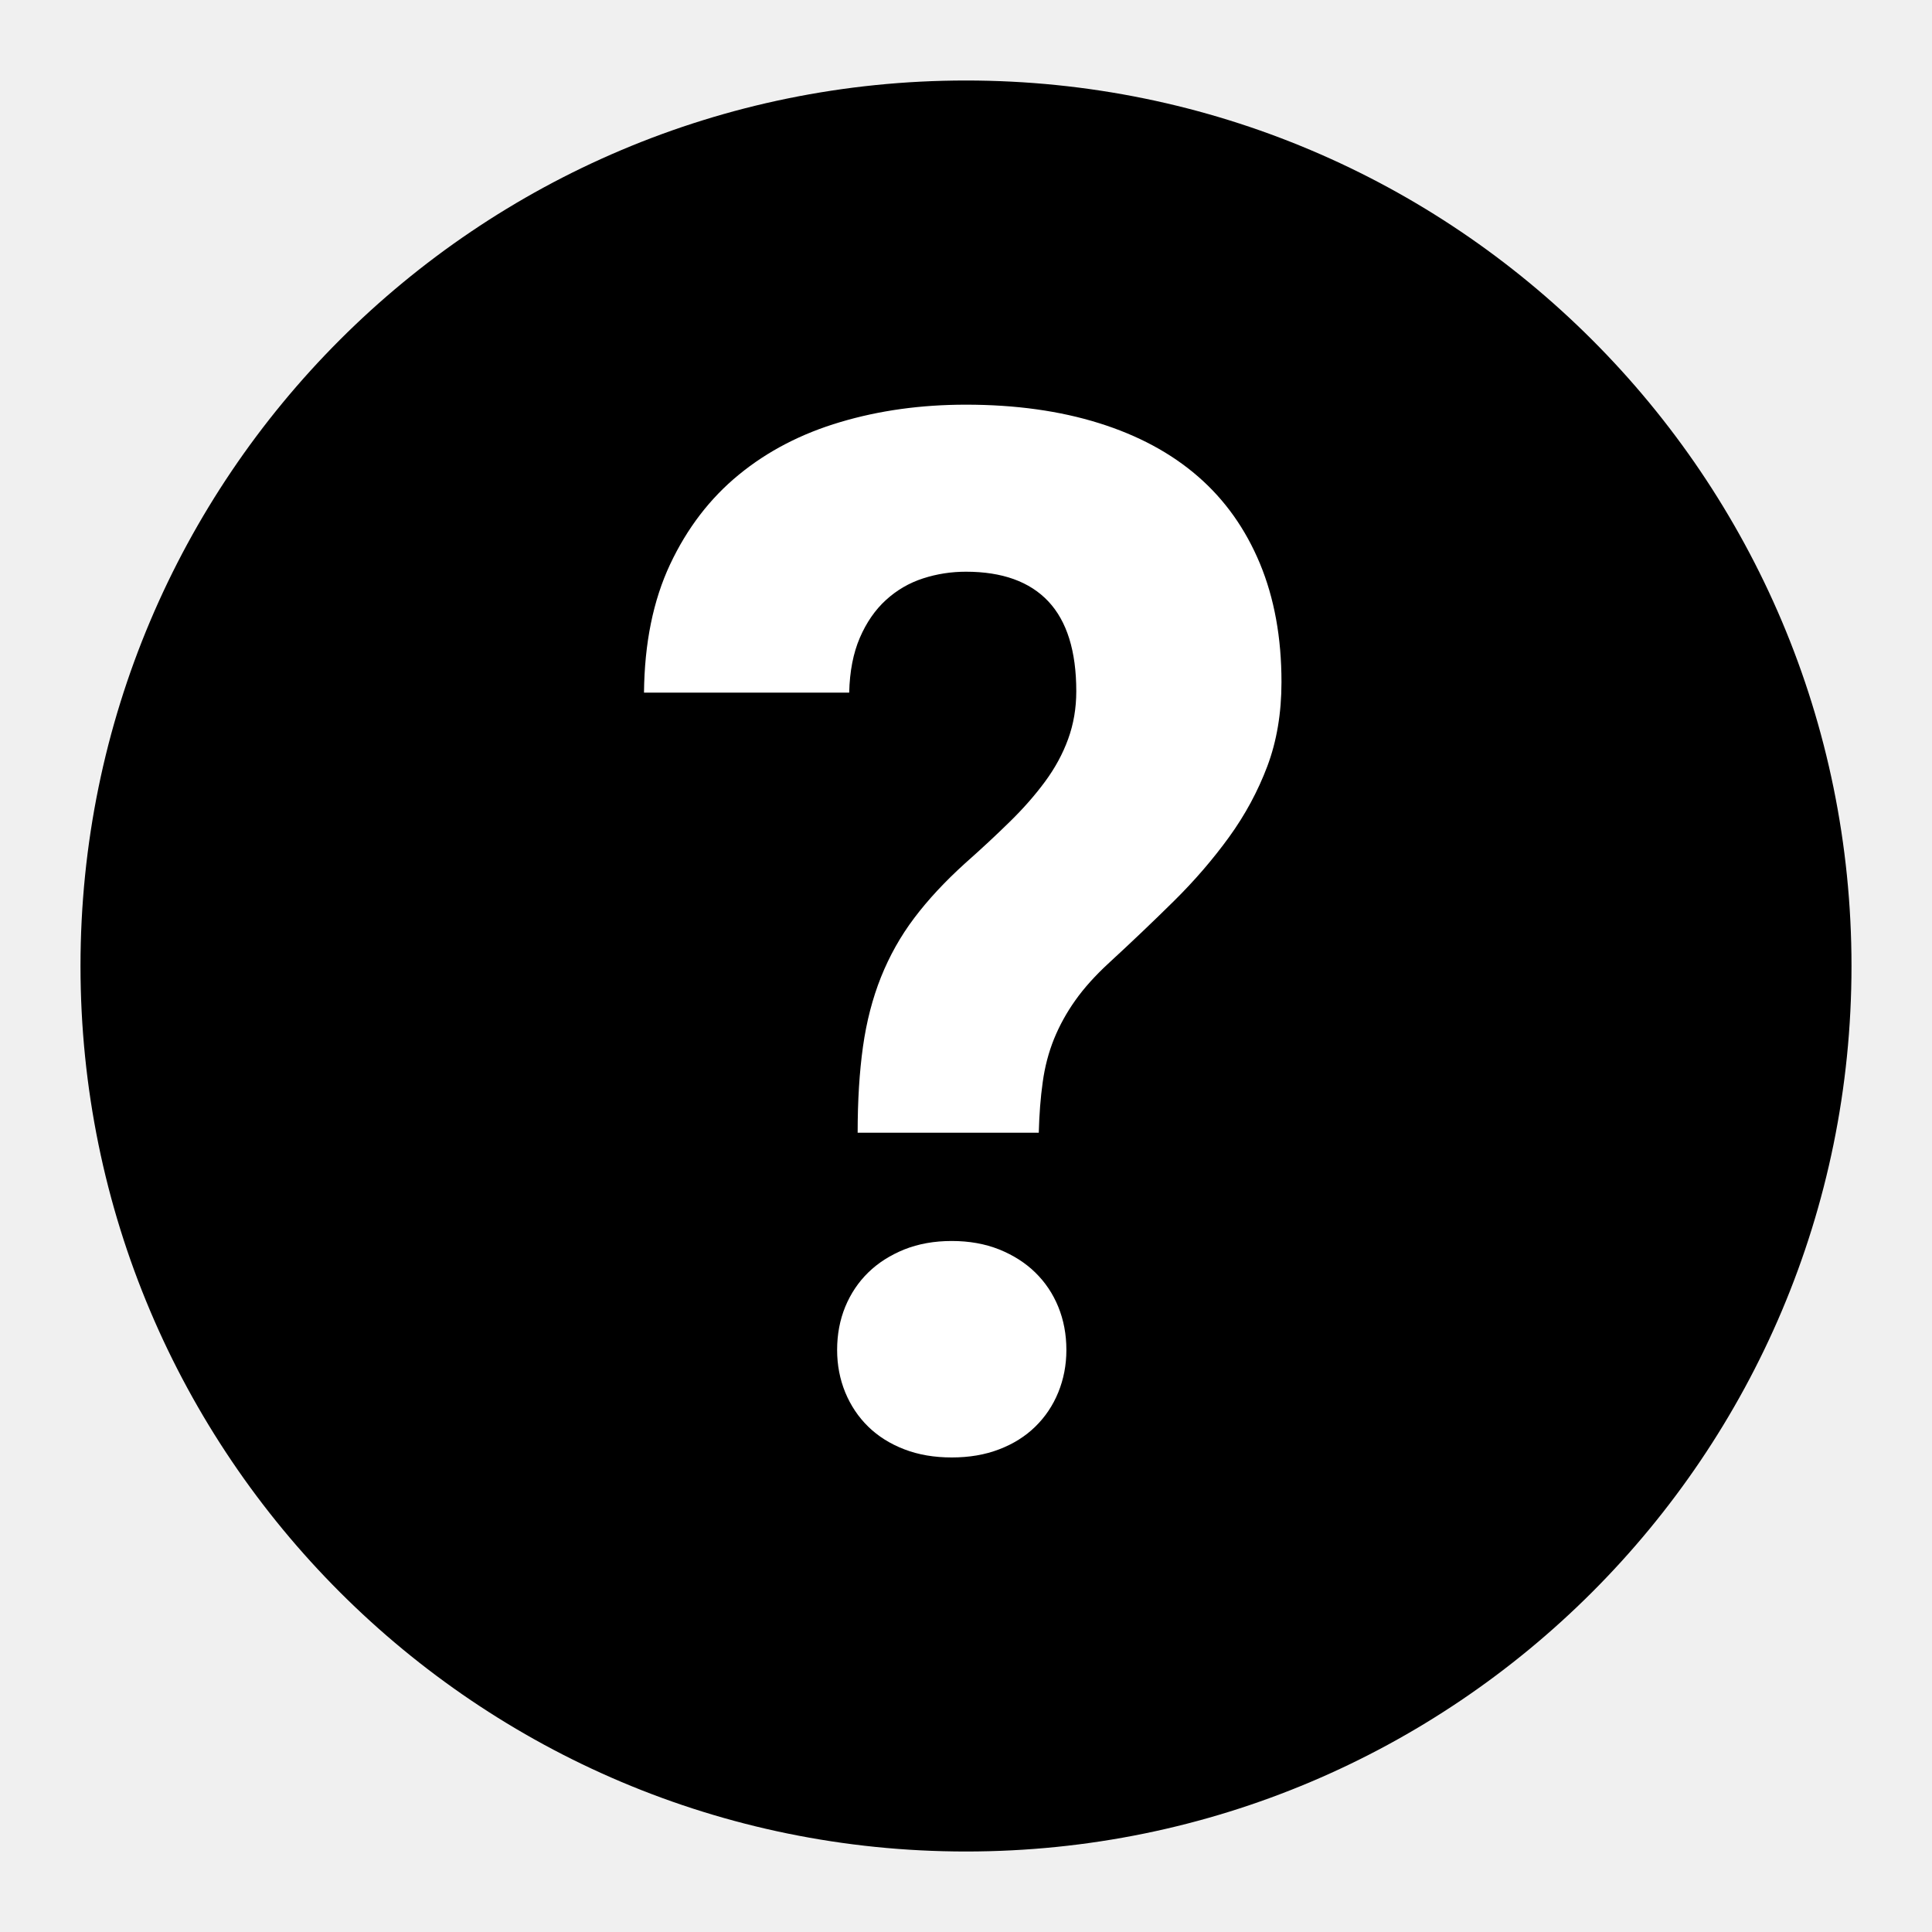
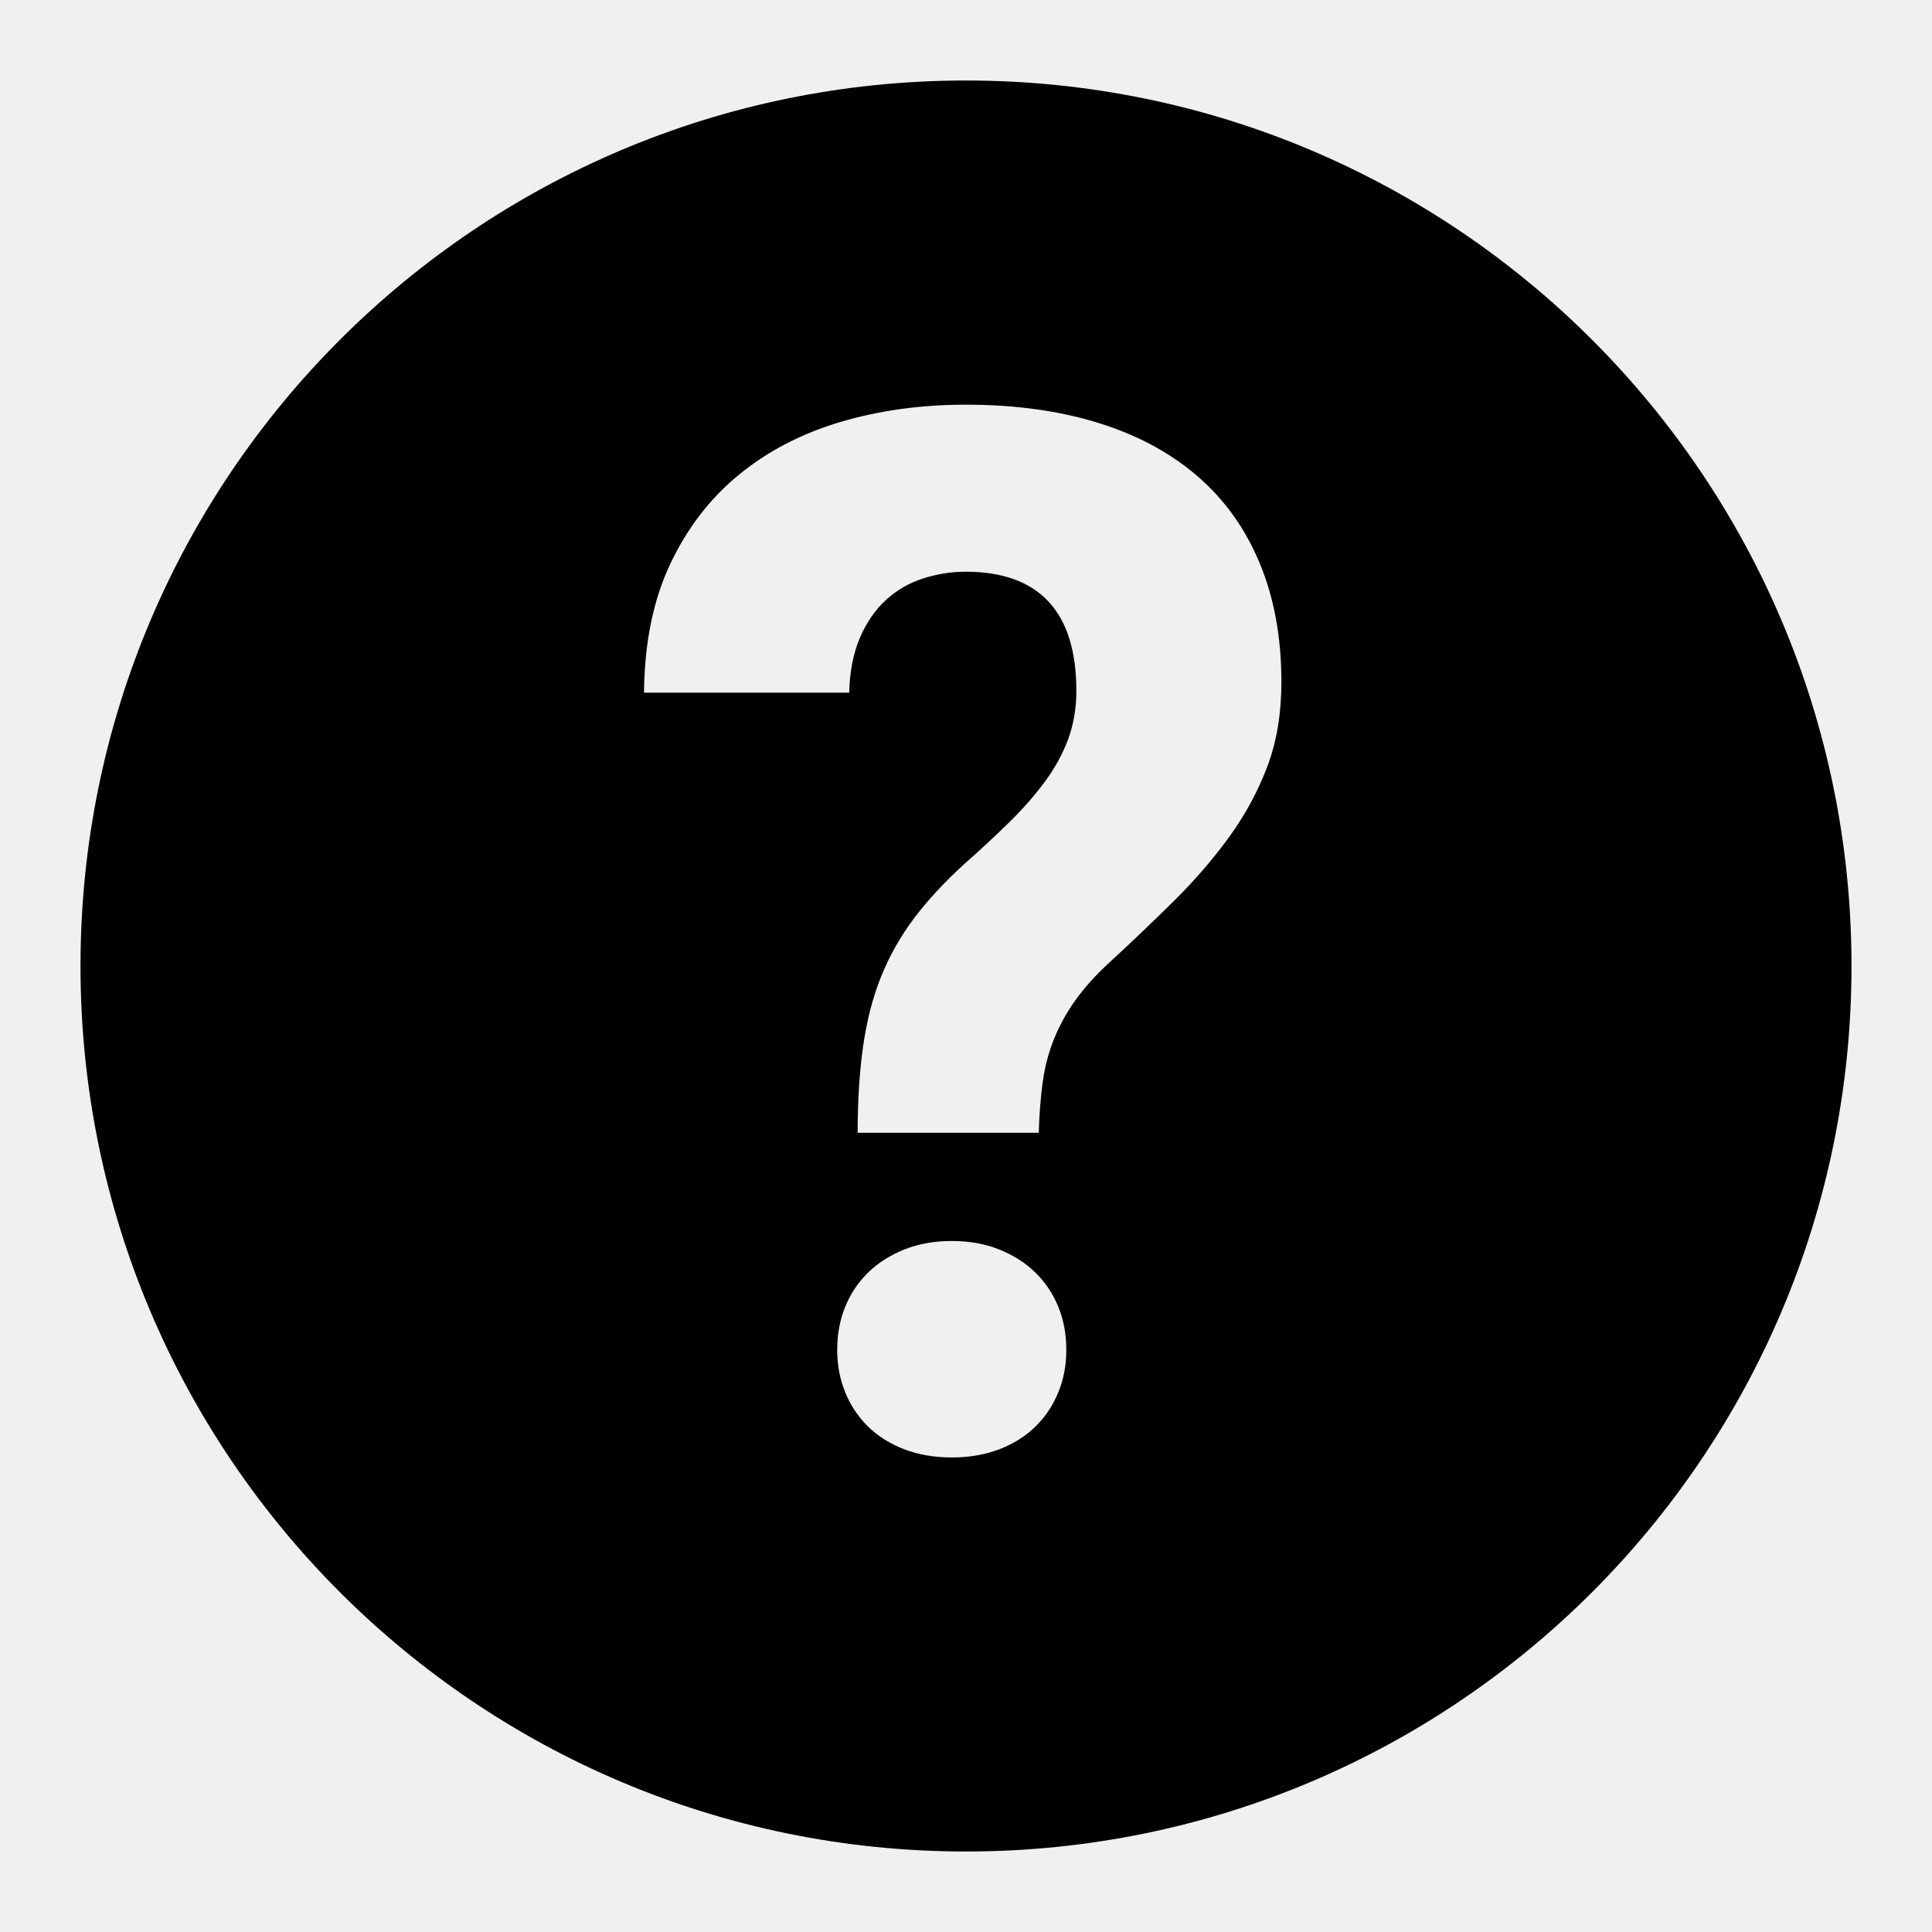
<svg xmlns="http://www.w3.org/2000/svg" width="24px" height="24px" viewBox="0 0 24 24" version="1.1">
-   <defs />
-   <g id="Symbole" stroke="none" stroke-width="1" fill="none" fill-rule="evenodd">
-     <g id="icon-interface-form-help">
-       <circle id="Oval-5-Copy-5" fill="#000000" cx="12" cy="12" r="11" />
-       <path d="M10.654,14.071 C10.654,13.673 10.676,13.317 10.72,13.003 C10.764,12.69 10.839,12.401 10.944,12.138 C11.05,11.874 11.187,11.629 11.357,11.404 C11.527,11.178 11.738,10.951 11.99,10.723 C12.189,10.547 12.374,10.375 12.544,10.208 C12.714,10.042 12.86,9.875 12.983,9.708 C13.106,9.541 13.202,9.365 13.269,9.18 C13.336,8.996 13.37,8.798 13.37,8.587 C13.37,8.089 13.254,7.717 13.023,7.471 C12.792,7.225 12.45,7.102 11.999,7.102 C11.817,7.102 11.64,7.129 11.467,7.185 C11.294,7.241 11.141,7.33 11.006,7.453 C10.871,7.576 10.763,7.733 10.681,7.923 C10.599,8.114 10.555,8.341 10.549,8.604 L8,8.604 C8.006,7.989 8.114,7.458 8.325,7.009 C8.536,6.561 8.82,6.19 9.178,5.897 C9.535,5.604 9.956,5.386 10.439,5.243 C10.922,5.099 11.442,5.027 11.999,5.027 C12.614,5.027 13.165,5.104 13.651,5.256 C14.138,5.408 14.548,5.629 14.882,5.919 C15.216,6.209 15.472,6.57 15.651,7 C15.83,7.431 15.919,7.922 15.919,8.473 C15.919,8.859 15.86,9.208 15.743,9.519 C15.626,9.829 15.468,10.122 15.269,10.397 C15.069,10.673 14.841,10.938 14.583,11.193 C14.325,11.448 14.053,11.707 13.766,11.971 C13.602,12.123 13.465,12.275 13.357,12.428 C13.249,12.58 13.161,12.74 13.093,12.907 C13.026,13.074 12.979,13.252 12.953,13.443 C12.926,13.633 12.91,13.843 12.904,14.071 L10.654,14.071 Z M10.399,16.77 C10.399,16.576 10.433,16.397 10.5,16.233 C10.568,16.069 10.663,15.927 10.786,15.807 C10.909,15.687 11.059,15.592 11.234,15.521 C11.41,15.451 11.606,15.416 11.823,15.416 C12.04,15.416 12.236,15.451 12.412,15.521 C12.588,15.592 12.737,15.687 12.86,15.807 C12.983,15.927 13.079,16.069 13.146,16.233 C13.213,16.397 13.247,16.576 13.247,16.77 C13.247,16.957 13.213,17.133 13.146,17.297 C13.079,17.461 12.983,17.603 12.86,17.723 C12.737,17.843 12.588,17.937 12.412,18.004 C12.236,18.072 12.04,18.105 11.823,18.105 C11.606,18.105 11.41,18.072 11.234,18.004 C11.059,17.937 10.909,17.843 10.786,17.723 C10.663,17.603 10.568,17.461 10.5,17.297 C10.433,17.133 10.399,16.957 10.399,16.77 Z" id="?-copy" fill="#FFFFFF" />
-     </g>
+   <g stroke-width="1" stroke="none" fill-rule="evenodd" fill="#000000">
+     <path d="M 12 1 A 11 11 0 0 0 1 12 A 11 11 0 0 0 12 23 A 11 11 0 0 0 23 12 A 11 11 0 0 0 12 1 z M 11.998 5.027 C 12.613 5.027 13.166 5.104 13.652 5.256 C 14.139 5.408 14.547 5.63 14.881 5.92 C 15.215 6.21 15.472 6.569 15.65 7 C 15.829 7.431 15.918 7.922 15.918 8.473 C 15.918 8.859 15.861 9.209 15.744 9.52 C 15.627 9.83 15.469 10.121 15.27 10.396 C 15.07 10.672 14.84 10.938 14.582 11.193 C 14.324 11.448 14.053 11.707 13.766 11.971 C 13.602 12.123 13.466 12.275 13.357 12.428 C 13.249 12.58 13.161 12.739 13.094 12.906 C 13.026 13.073 12.979 13.253 12.953 13.443 C 12.927 13.634 12.91 13.844 12.904 14.072 L 10.654 14.072 C 10.654 13.674 10.677 13.317 10.721 13.004 C 10.765 12.69 10.838 12.4 10.943 12.137 C 11.049 11.873 11.187 11.63 11.357 11.404 C 11.527 11.179 11.738 10.951 11.99 10.723 C 12.189 10.547 12.373 10.376 12.543 10.209 C 12.713 10.042 12.859 9.874 12.982 9.707 C 13.105 9.54 13.202 9.364 13.27 9.18 C 13.337 8.995 13.371 8.797 13.371 8.586 C 13.371 8.088 13.255 7.717 13.023 7.471 C 12.792 7.225 12.449 7.102 11.998 7.102 C 11.816 7.102 11.64 7.13 11.467 7.186 C 11.294 7.241 11.141 7.33 11.006 7.453 C 10.871 7.576 10.764 7.733 10.682 7.924 C 10.6 8.114 10.555 8.342 10.549 8.605 L 8 8.605 C 8.006 7.99 8.113 7.458 8.324 7.01 C 8.535 6.562 8.82 6.191 9.178 5.898 C 9.535 5.605 9.956 5.386 10.439 5.242 C 10.923 5.099 11.441 5.027 11.998 5.027 z M 11.824 15.416 C 12.041 15.416 12.236 15.451 12.412 15.521 C 12.588 15.592 12.738 15.687 12.861 15.807 C 12.984 15.927 13.079 16.068 13.146 16.232 C 13.214 16.396 13.246 16.576 13.246 16.77 C 13.246 16.957 13.214 17.133 13.146 17.297 C 13.079 17.461 12.984 17.603 12.861 17.723 C 12.738 17.843 12.588 17.937 12.412 18.004 C 12.236 18.071 12.041 18.105 11.824 18.105 C 11.607 18.105 11.41 18.071 11.234 18.004 C 11.059 17.937 10.908 17.843 10.785 17.723 C 10.662 17.603 10.567 17.461 10.5 17.297 C 10.433 17.133 10.4 16.957 10.4 16.77 C 10.4 16.576 10.433 16.396 10.5 16.232 C 10.567 16.068 10.662 15.927 10.785 15.807 C 10.908 15.687 11.059 15.592 11.234 15.521 C 11.41 15.451 11.607 15.416 11.824 15.416 z " />
  </g>
</svg>
